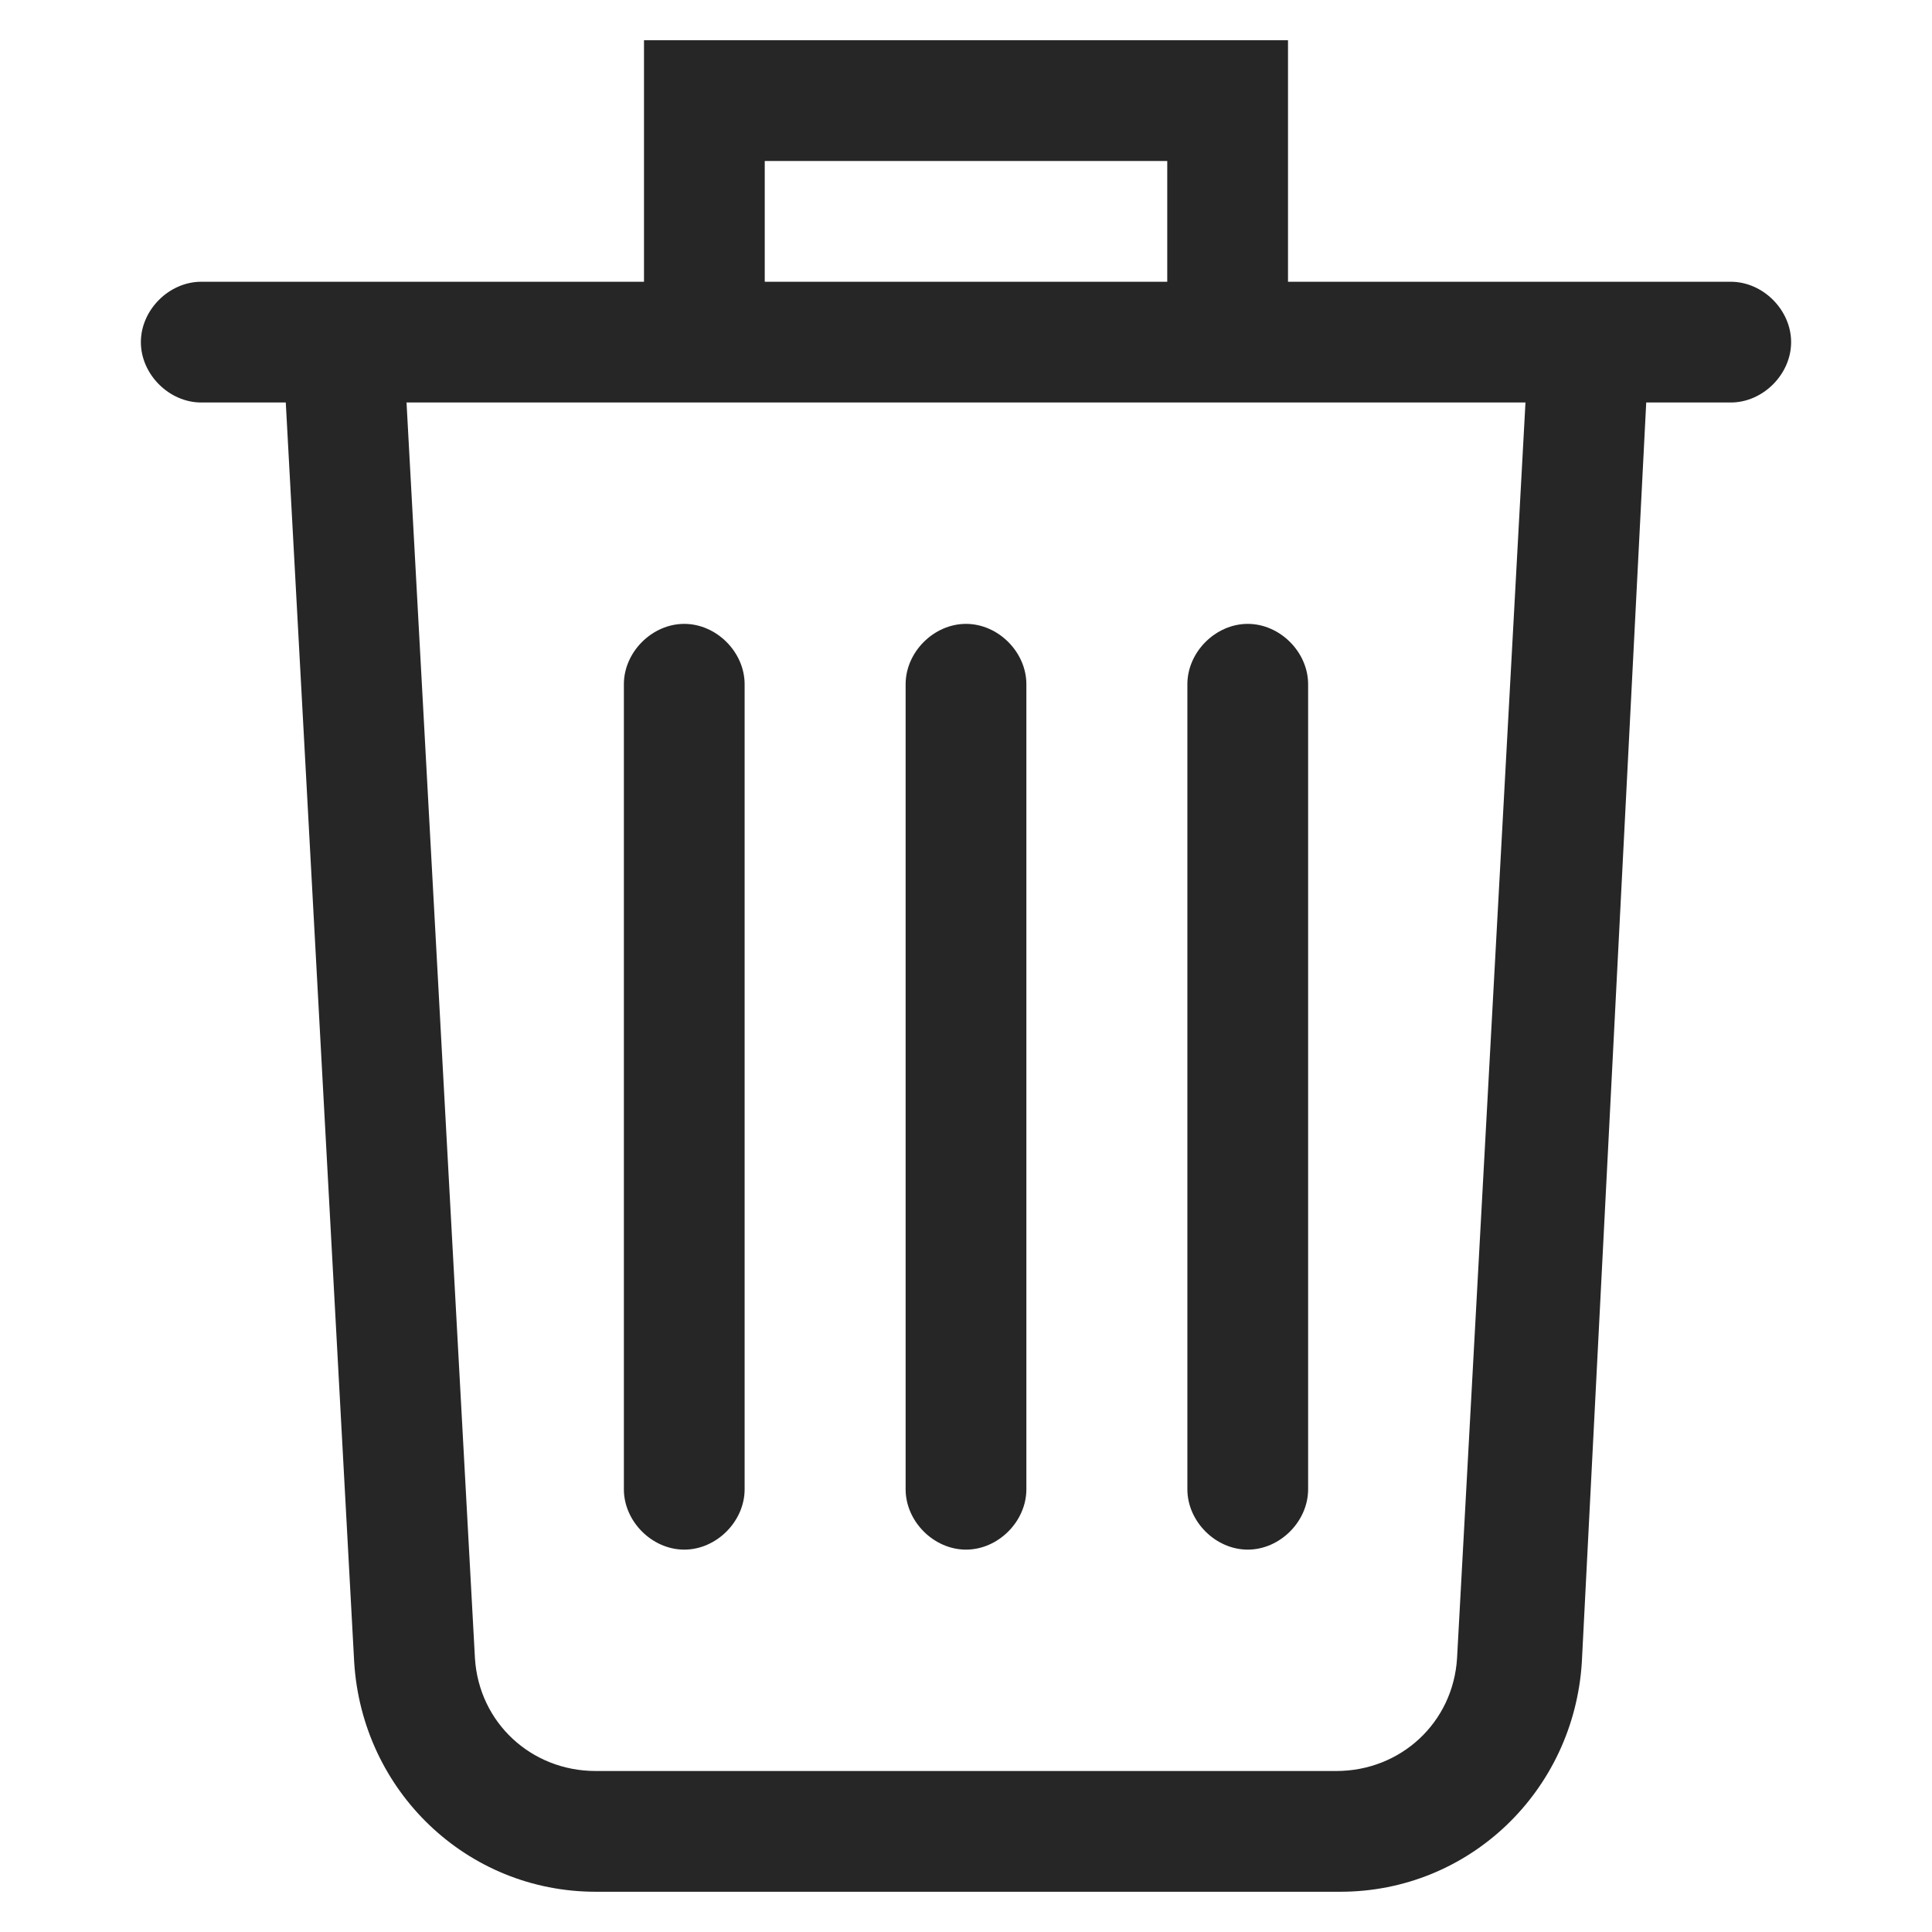
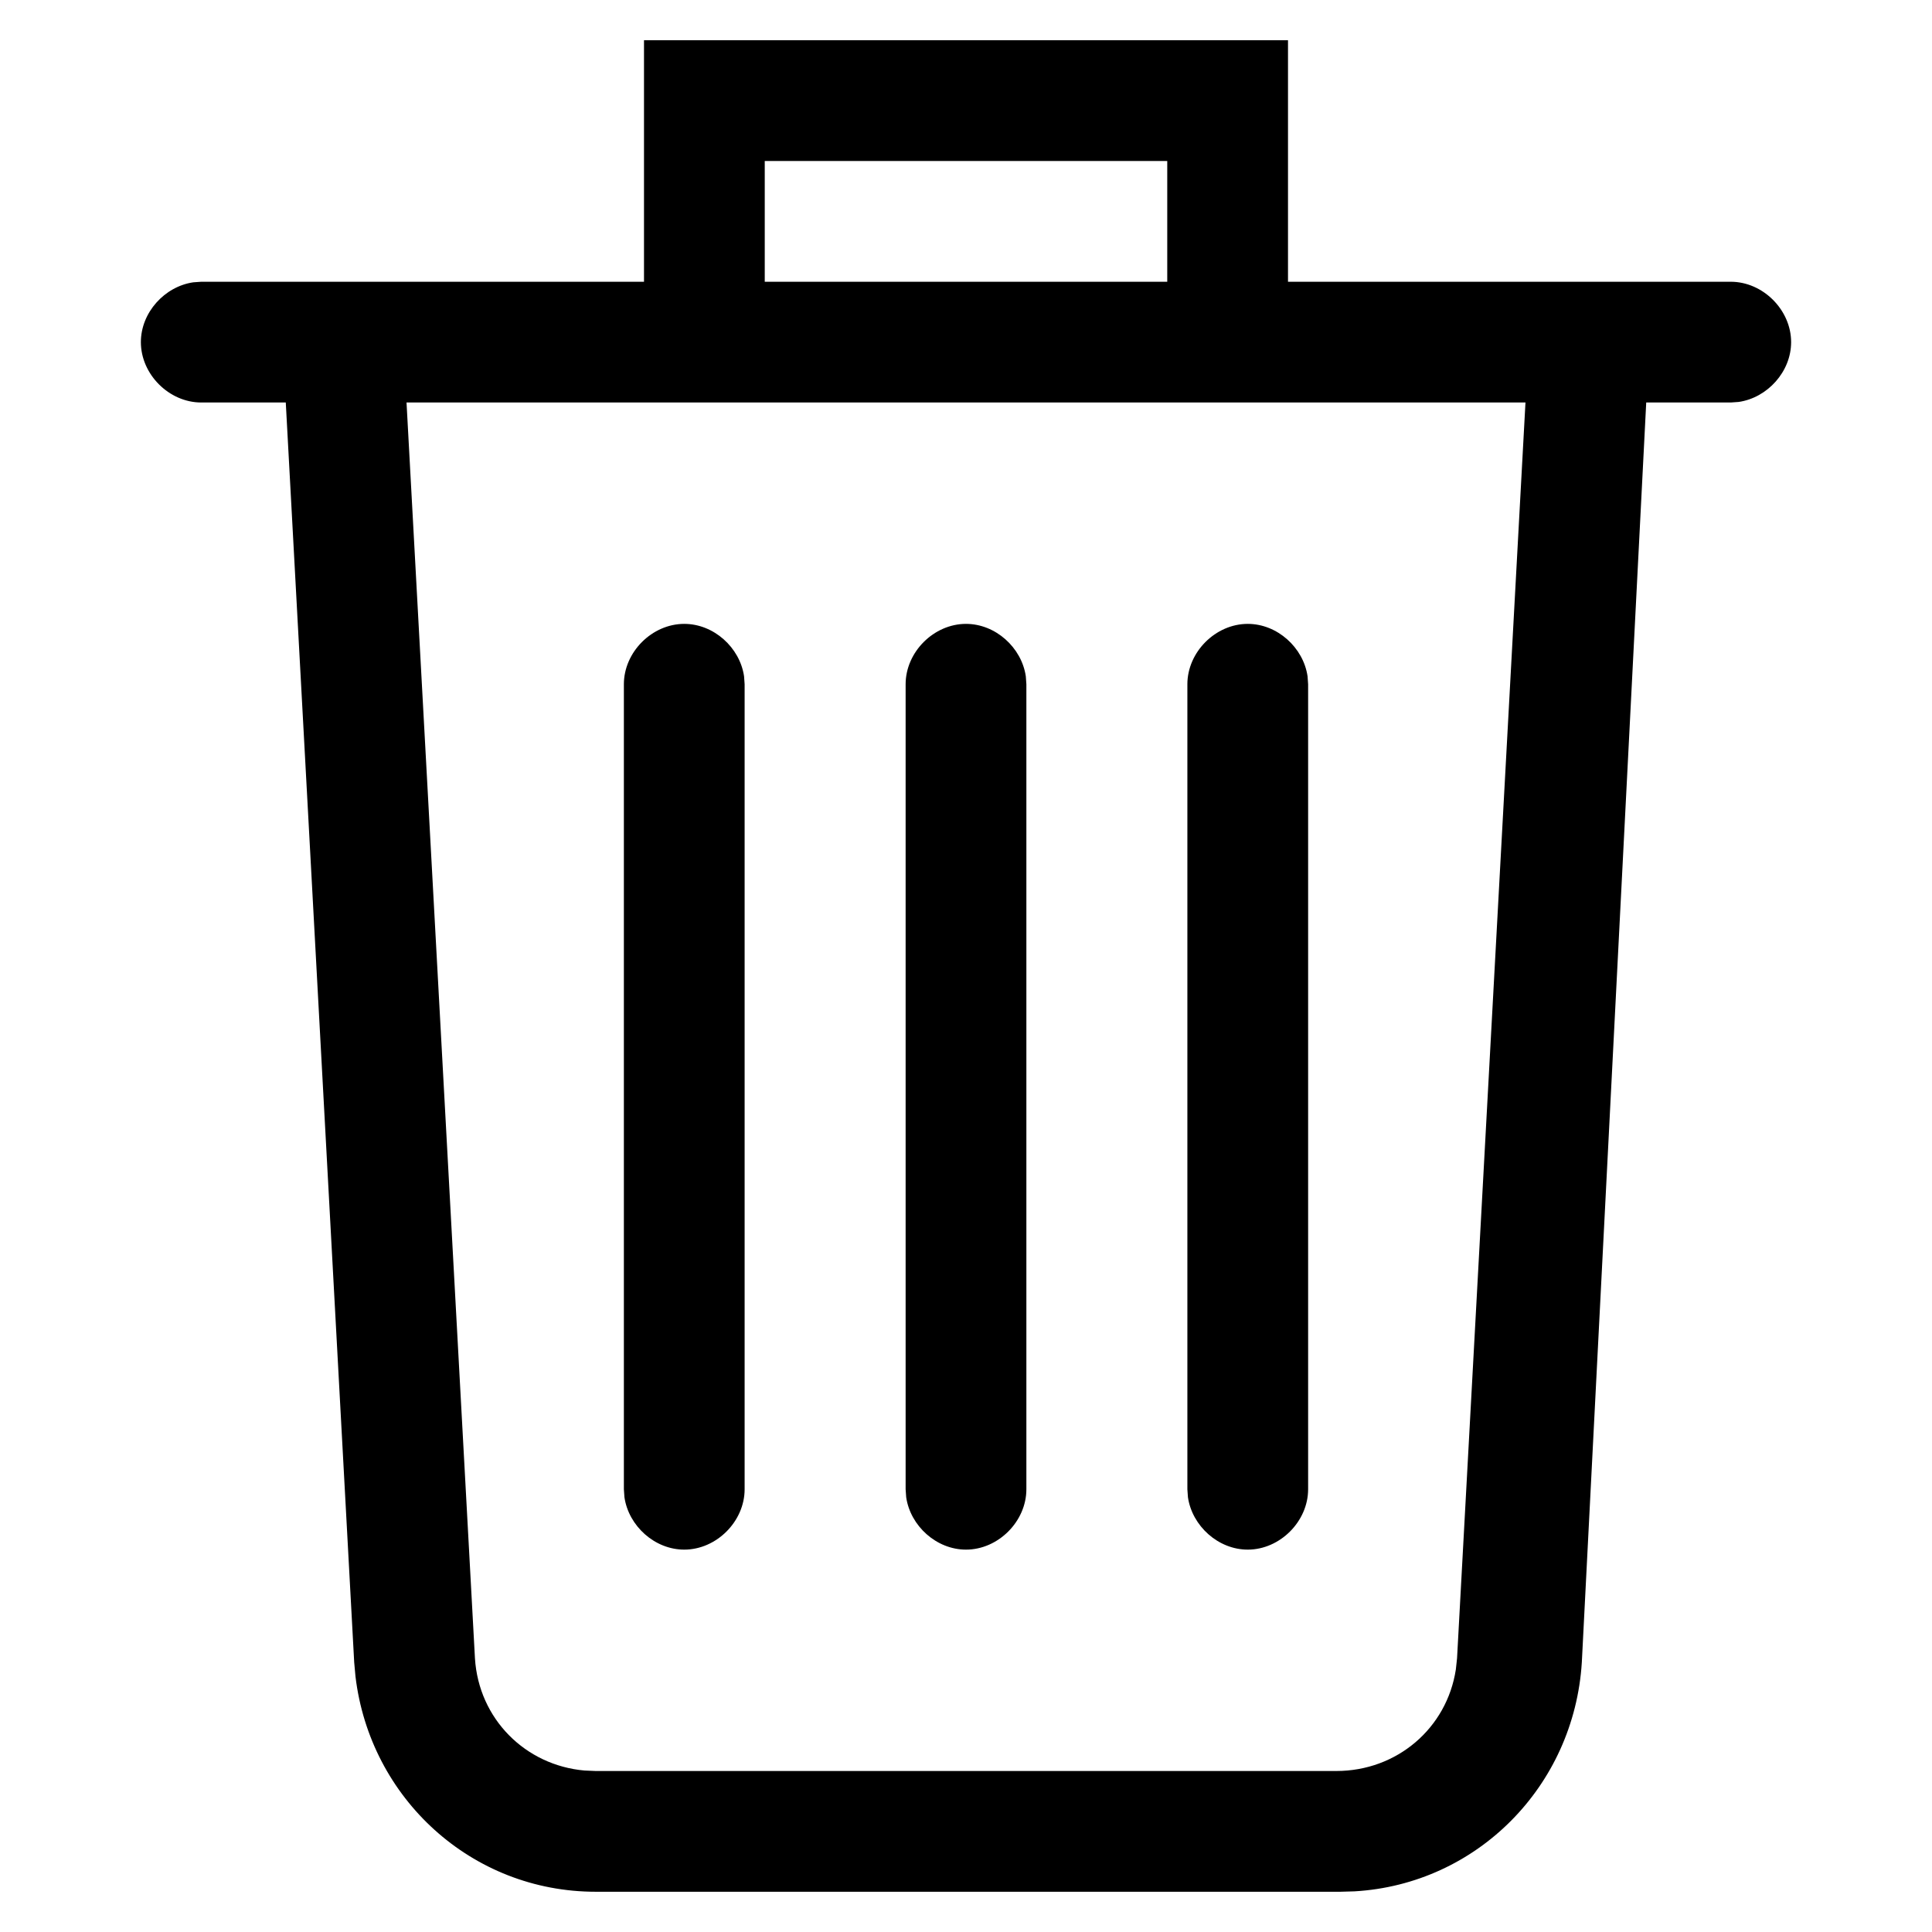
<svg xmlns="http://www.w3.org/2000/svg" width="24px" height="24px" viewBox="0 0 24 24" version="1.1">
  <g id="icon/action/remove/default" stroke="none" stroke-width="1" fill="none" fill-rule="evenodd">
-     <path d="M16,0.5 L16,3.5 L21.5,3.5 C21.9,3.5 22.25,3.85 22.25,4.25 C22.25,4.65 21.9,5 21.5,5 L21.5,5 L20.45,5 L19.65,20.65 C19.55,22.25 18.25,23.5 16.65,23.5 L16.65,23.5 L7.4,23.5 C5.8,23.5 4.5,22.25 4.4,20.65 L4.4,20.65 L3.55,5 L2.5,5 C2.1,5 1.75,4.65 1.75,4.25 C1.75,3.85 2.1,3.5 2.5,3.5 L2.5,3.5 L8,3.5 L8,0.5 L16,0.5 Z M18.95,5 L5.05,5 L5.9,20.6 C5.95,21.4 6.6,22 7.4,22 L7.4,22 L16.6,22 C17.4,22 18.05,21.4 18.1,20.6 L18.1,20.6 L18.95,5 Z M12,7.75 C12.4,7.75 12.75,8.1 12.75,8.5 L12.75,8.5 L12.75,18.5 C12.75,18.9 12.4,19.25 12,19.25 C11.6,19.25 11.25,18.9 11.25,18.5 L11.25,18.5 L11.25,8.5 C11.25,8.1 11.6,7.75 12,7.75 Z M15.5,7.75 C15.9,7.75 16.25,8.1 16.25,8.5 L16.25,8.5 L16.25,18.5 C16.25,18.9 15.9,19.25 15.5,19.25 C15.1,19.25 14.75,18.9 14.75,18.5 L14.75,18.5 L14.75,8.5 C14.75,8.1 15.1,7.75 15.5,7.75 Z M8.5,7.75 C8.9,7.75 9.25,8.1 9.25,8.5 L9.25,8.5 L9.25,18.5 C9.25,18.9 8.9,19.25 8.5,19.25 C8.1,19.25 7.75,18.9 7.75,18.5 L7.75,18.5 L7.75,8.5 C7.75,8.1 8.1,7.75 8.5,7.75 Z M14.5,2 L9.5,2 L9.5,3.5 L14.5,3.5 L14.5,2 Z" id="Combined-Shape" fill="#262626" />
+     <path d="M16,0.5 L16,3.5 L21.5,3.5 C21.9,3.5 22.25,3.85 22.25,4.25 C22.25,4.617 21.956,4.941 21.599,4.993 L21.5,5 L20.45,5 L19.65,20.65 C19.554,22.191 18.345,23.407 16.826,23.495 L16.65,23.5 L7.4,23.5 C5.859,23.5 4.597,22.341 4.416,20.826 L4.4,20.65 L3.55,5 L2.5,5 C2.1,5 1.75,4.65 1.75,4.25 C1.75,3.883 2.044,3.559 2.401,3.507 L2.5,3.5 L8,3.5 L8,0.5 L16,0.5 Z M18.95,5 L5.05,5 L5.9,20.6 C5.947,21.353 6.526,21.929 7.26,21.994 L7.4,22 L16.6,22 C17.353,22 17.973,21.469 18.085,20.739 L18.1,20.6 L18.95,5 Z M12,7.75 C12.367,7.75 12.691,8.044 12.743,8.401 L12.75,8.5 L12.75,18.5 C12.75,18.9 12.4,19.25 12,19.25 C11.633,19.25 11.309,18.956 11.257,18.599 L11.25,18.5 L11.25,8.5 C11.25,8.1 11.6,7.75 12,7.75 Z M15.5,7.75 C15.867,7.75 16.191,8.044 16.243,8.401 L16.25,8.5 L16.25,18.5 C16.25,18.9 15.9,19.25 15.5,19.25 C15.133,19.25 14.809,18.956 14.757,18.599 L14.75,18.5 L14.75,8.5 C14.75,8.1 15.1,7.75 15.5,7.75 Z M8.5,7.75 C8.867,7.75 9.191,8.044 9.243,8.401 L9.25,8.5 L9.25,18.5 C9.25,18.9 8.9,19.25 8.5,19.25 C8.133,19.25 7.809,18.956 7.757,18.599 L7.75,18.5 L7.75,8.5 C7.75,8.1 8.1,7.75 8.5,7.75 Z M14.5,2 L9.5,2 L9.5,3.5 L14.5,3.5 L14.5,2 Z" id="Icon" fill="#000000" />
  </g>
</svg>
